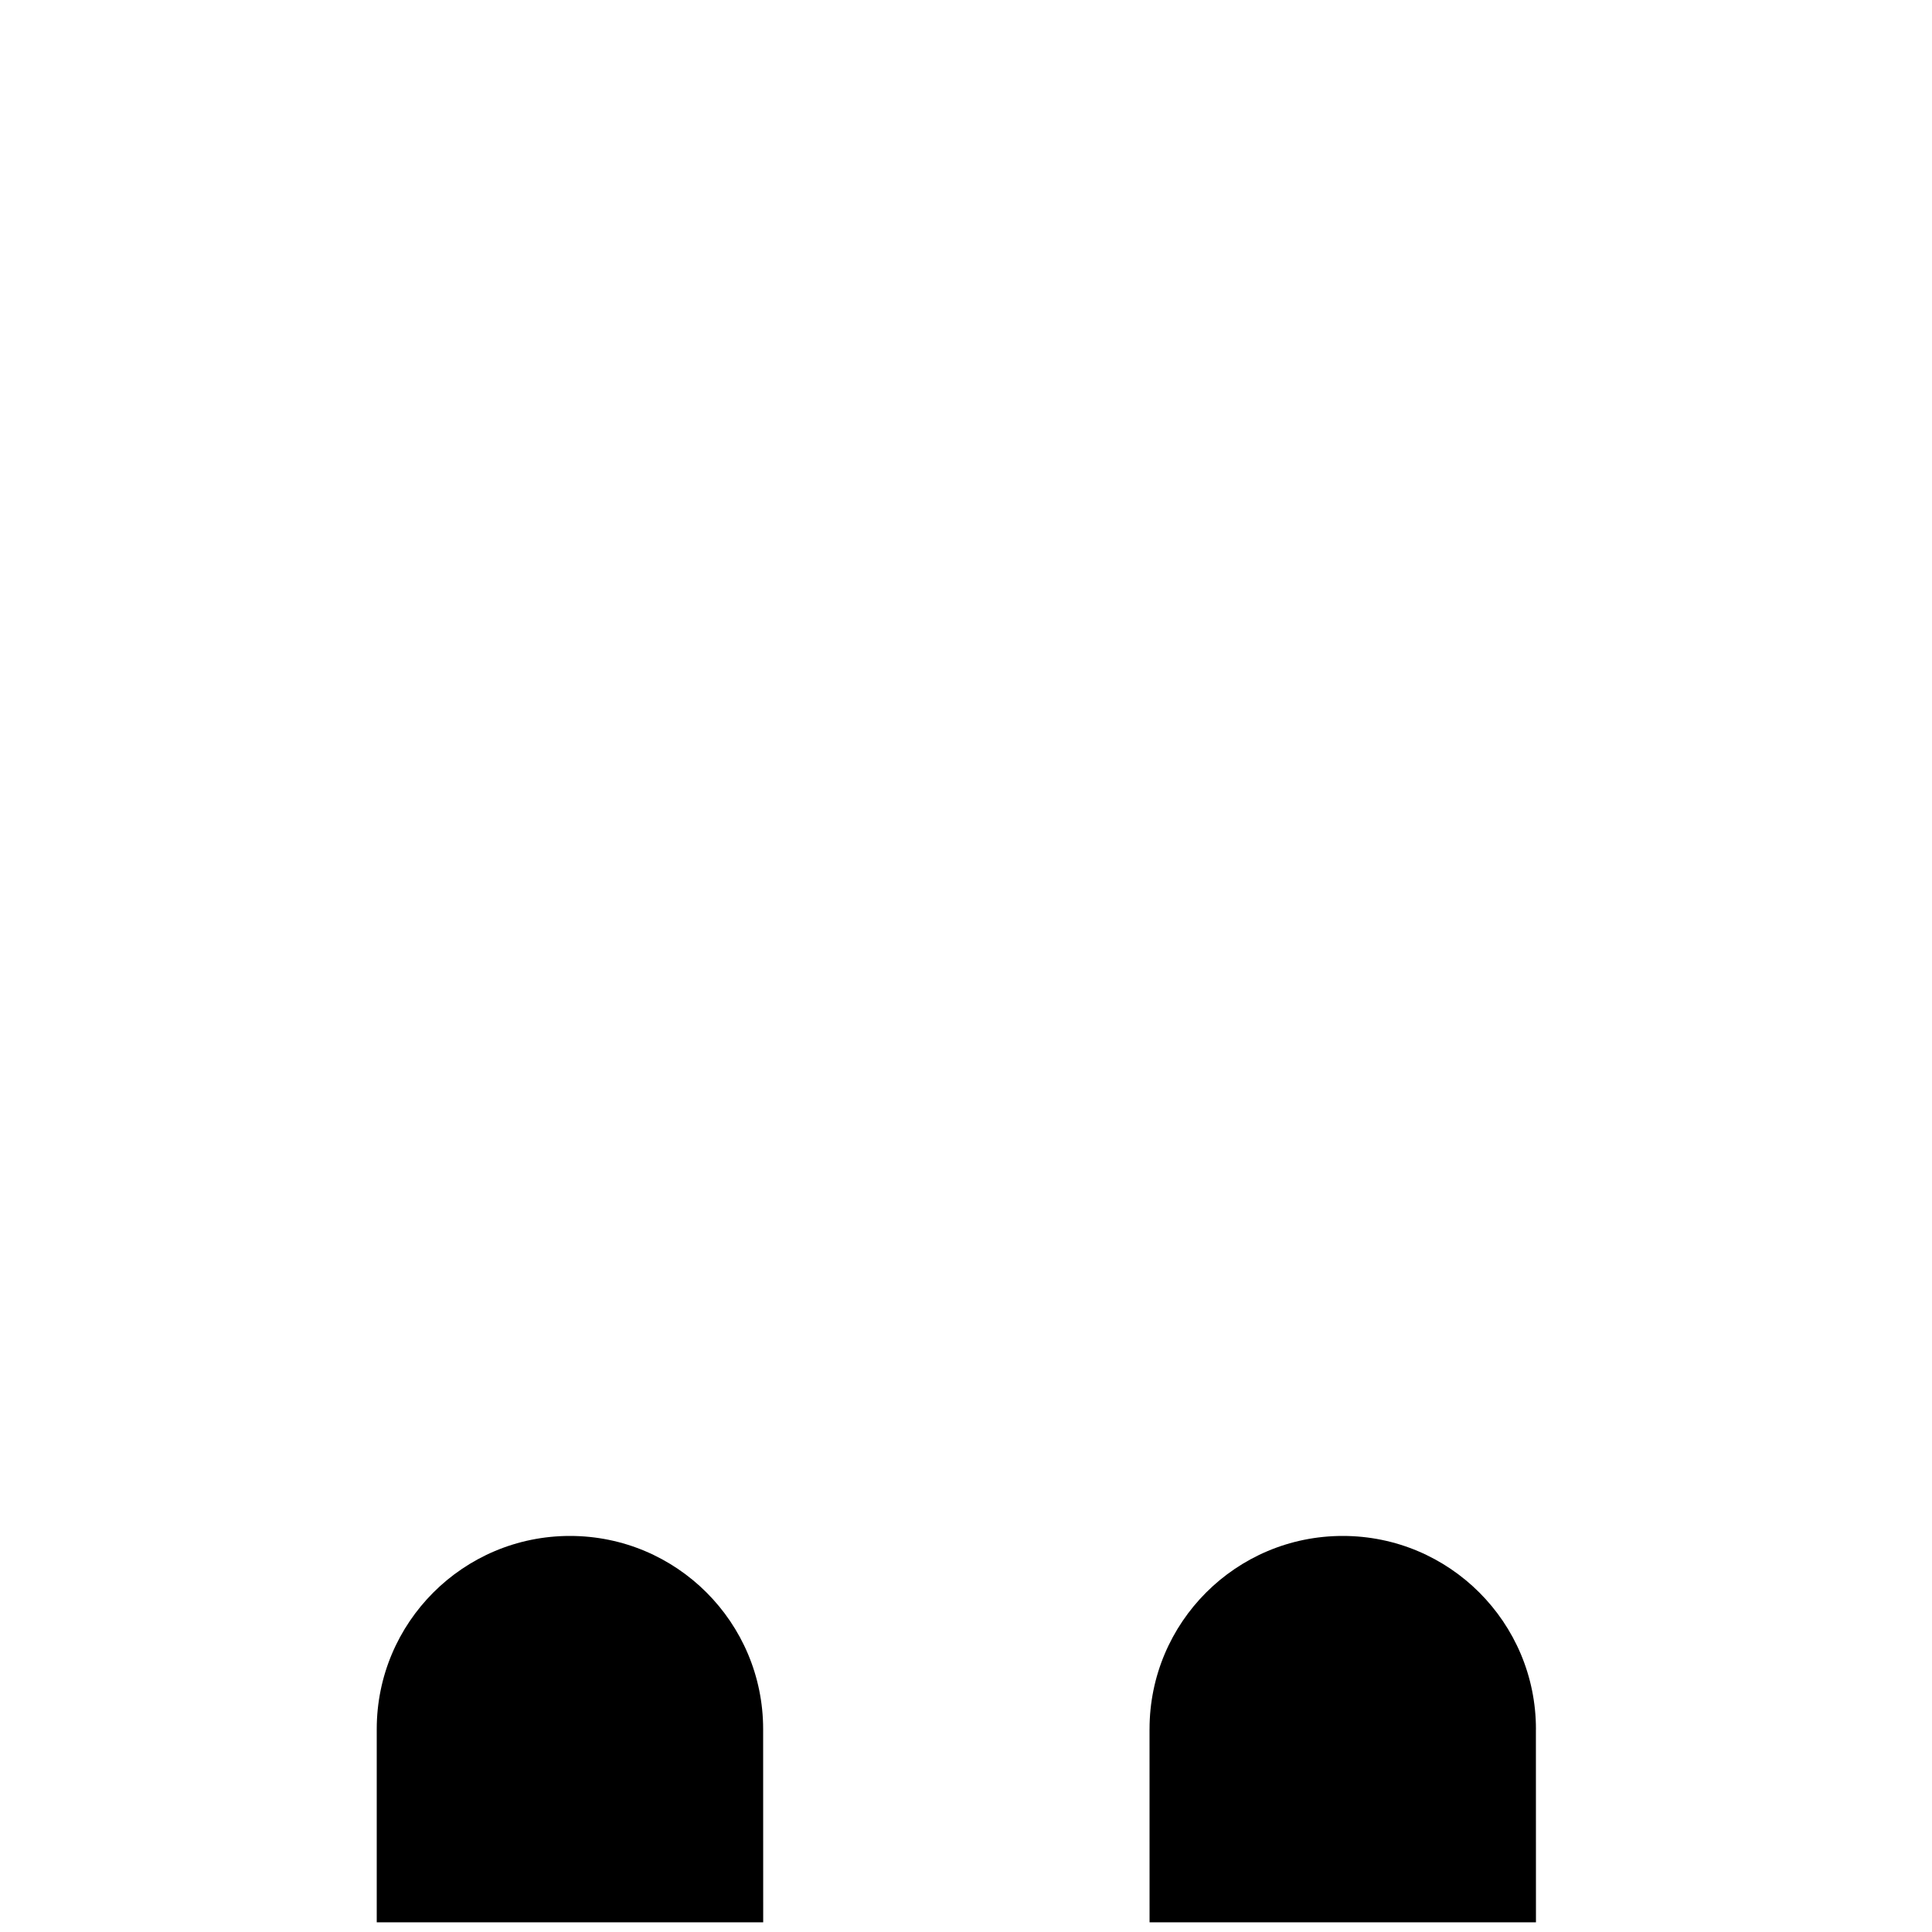
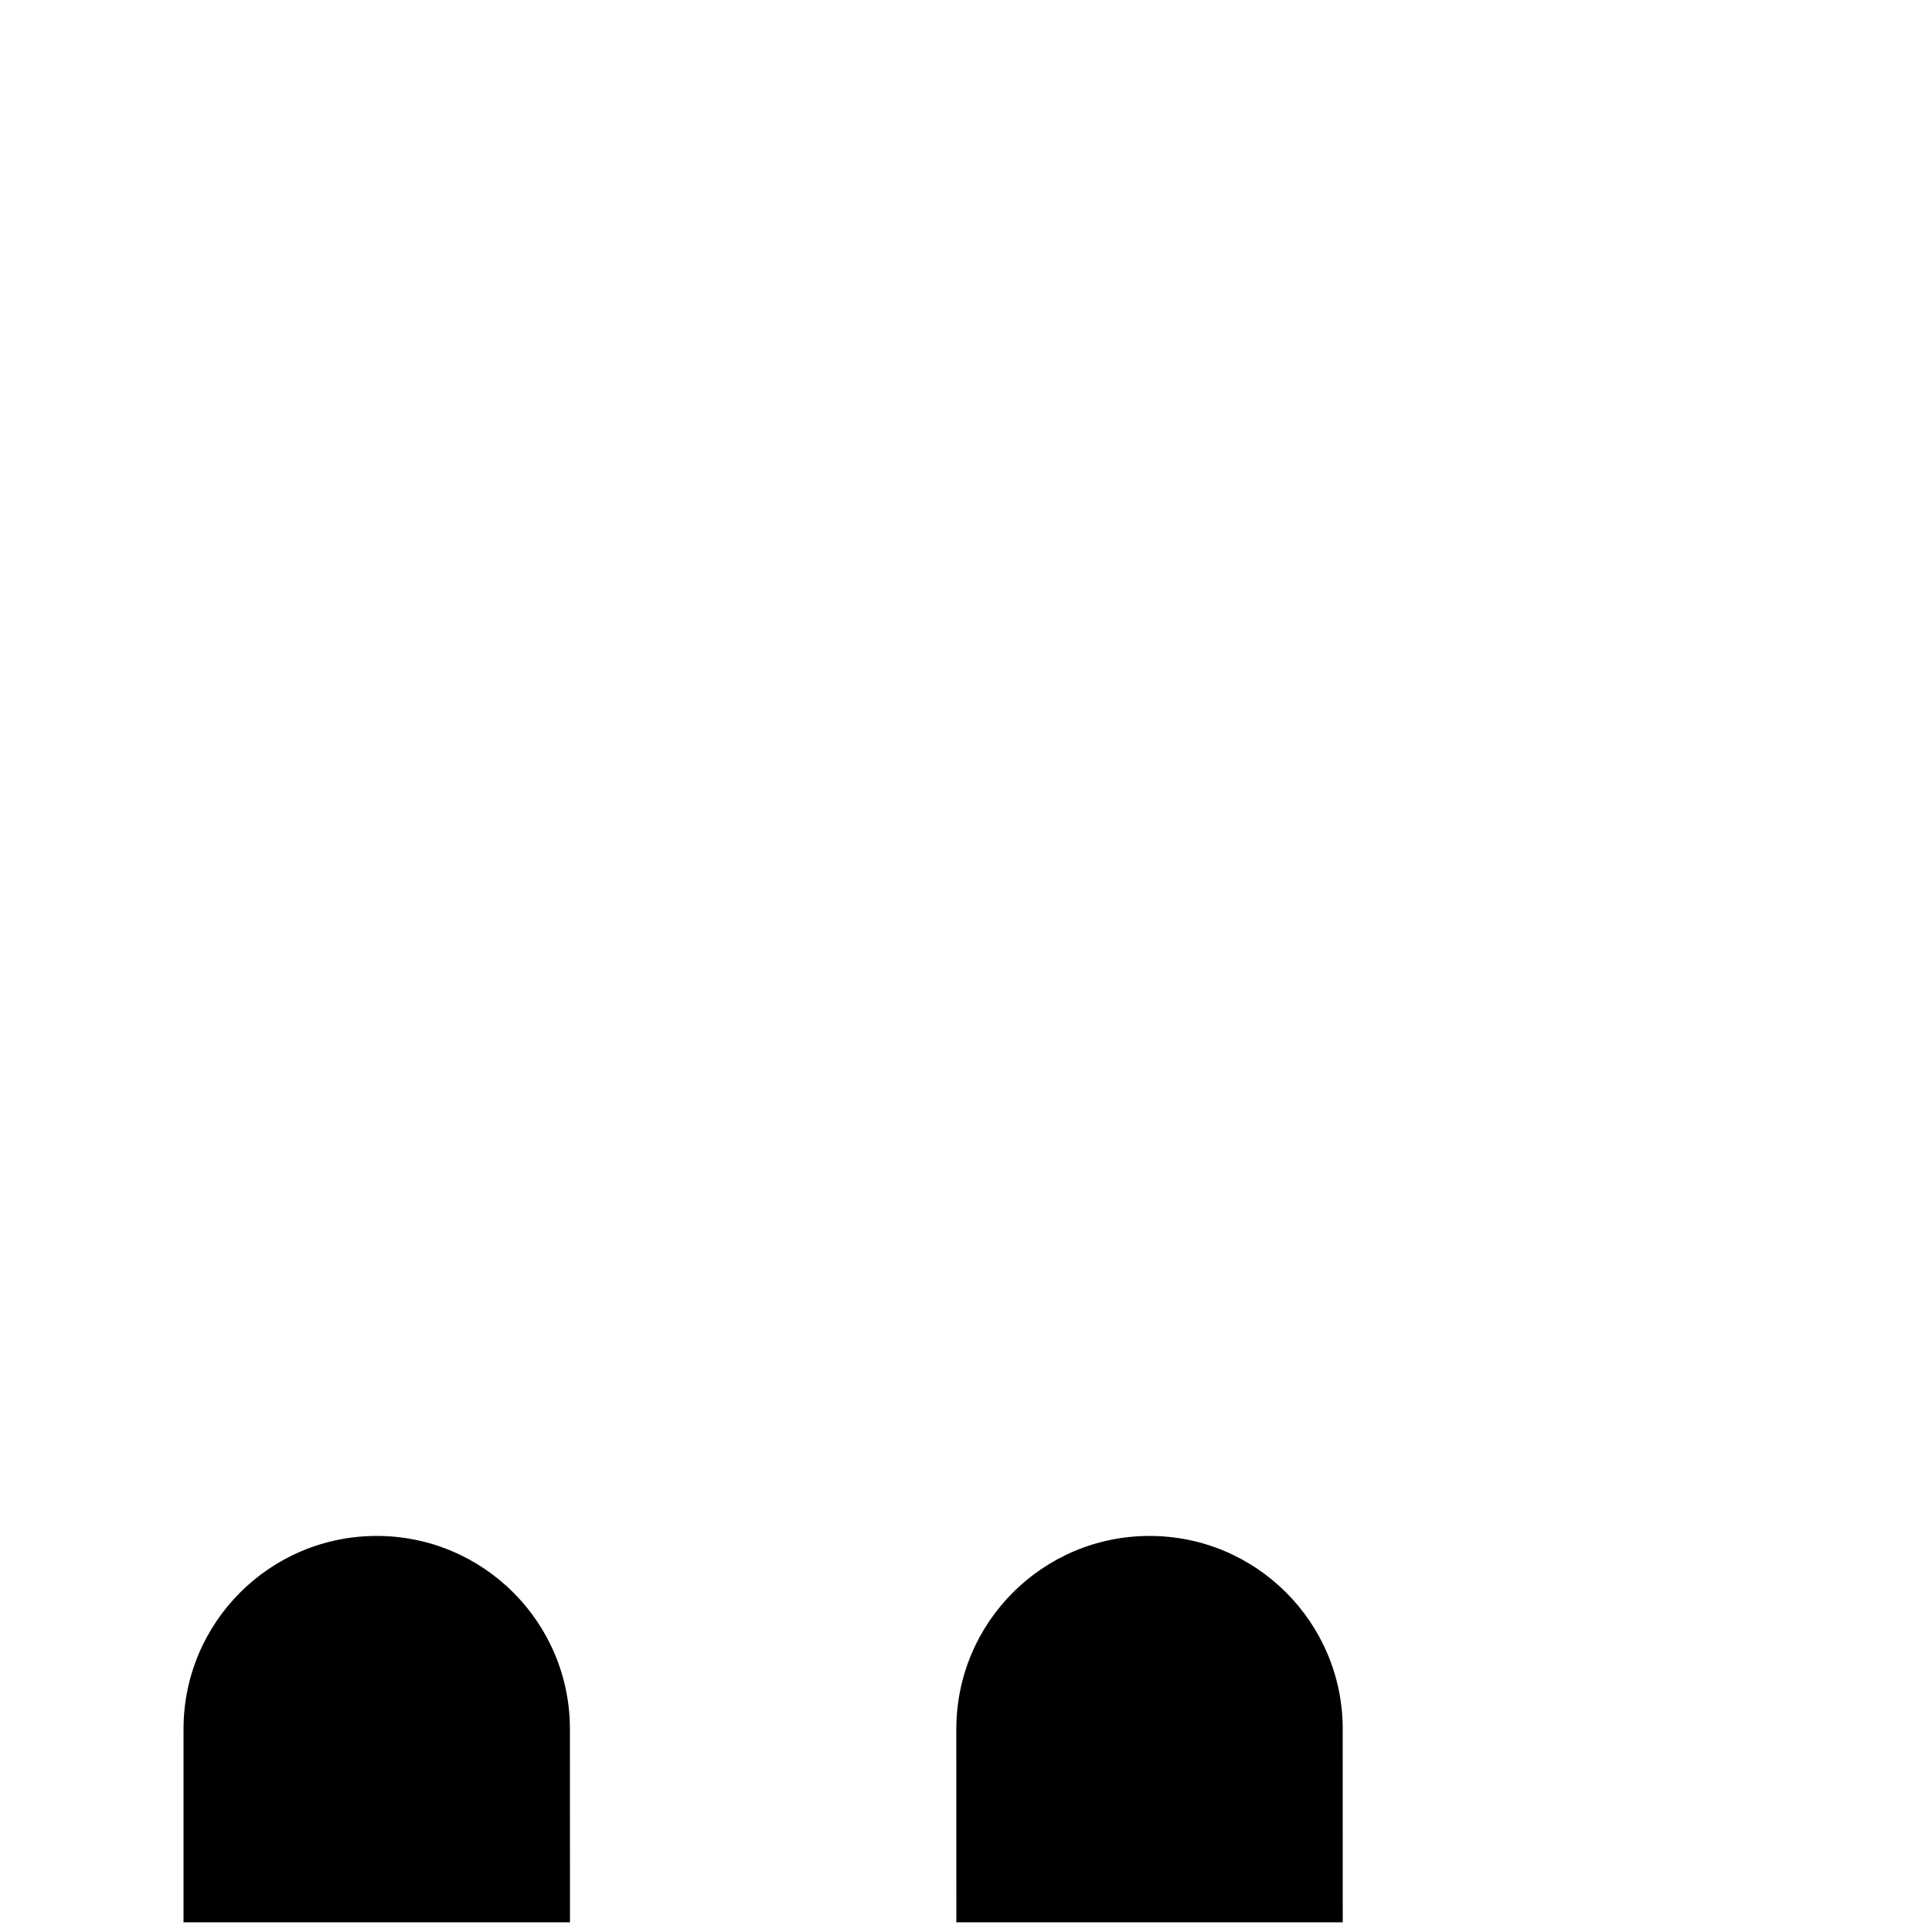
- <svg xmlns="http://www.w3.org/2000/svg" version="1.1" id="Ebene_1" x="0px" y="0px" width="100px" height="100px" viewBox="0 0 100 100" enable-background="new 0 0 100 100" xml:space="preserve">
+ <svg xmlns="http://www.w3.org/2000/svg" version="1.1" id="Ebene_1" x="0px" y="0px" width="100px" height="100px" viewBox="10.001 0 100 100" enable-background="new 10.001 0 100 100" xml:space="preserve">
  <path d="M79.498,89.538c0-0.013,0.002-0.025,0.002-0.038c0-5.523-4.477-10-10-10s-10,4.477-10,10h-0.001l0.002,10l9.979-0.001  c0.007,0,0.013,0.001,0.02,0.001s0.013-0.001,0.02-0.001l9.981-0.001L79.498,89.538z M39.5,89.5c0-5.523-4.477-10-10-10  s-10,4.477-10,10h0v10l9.981-0.001c0.007,0,0.013,0.001,0.02,0.001s0.013-0.001,0.02-0.001l9.982-0.001L39.5,89.51  C39.5,89.507,39.5,89.503,39.5,89.5z" />
</svg>
